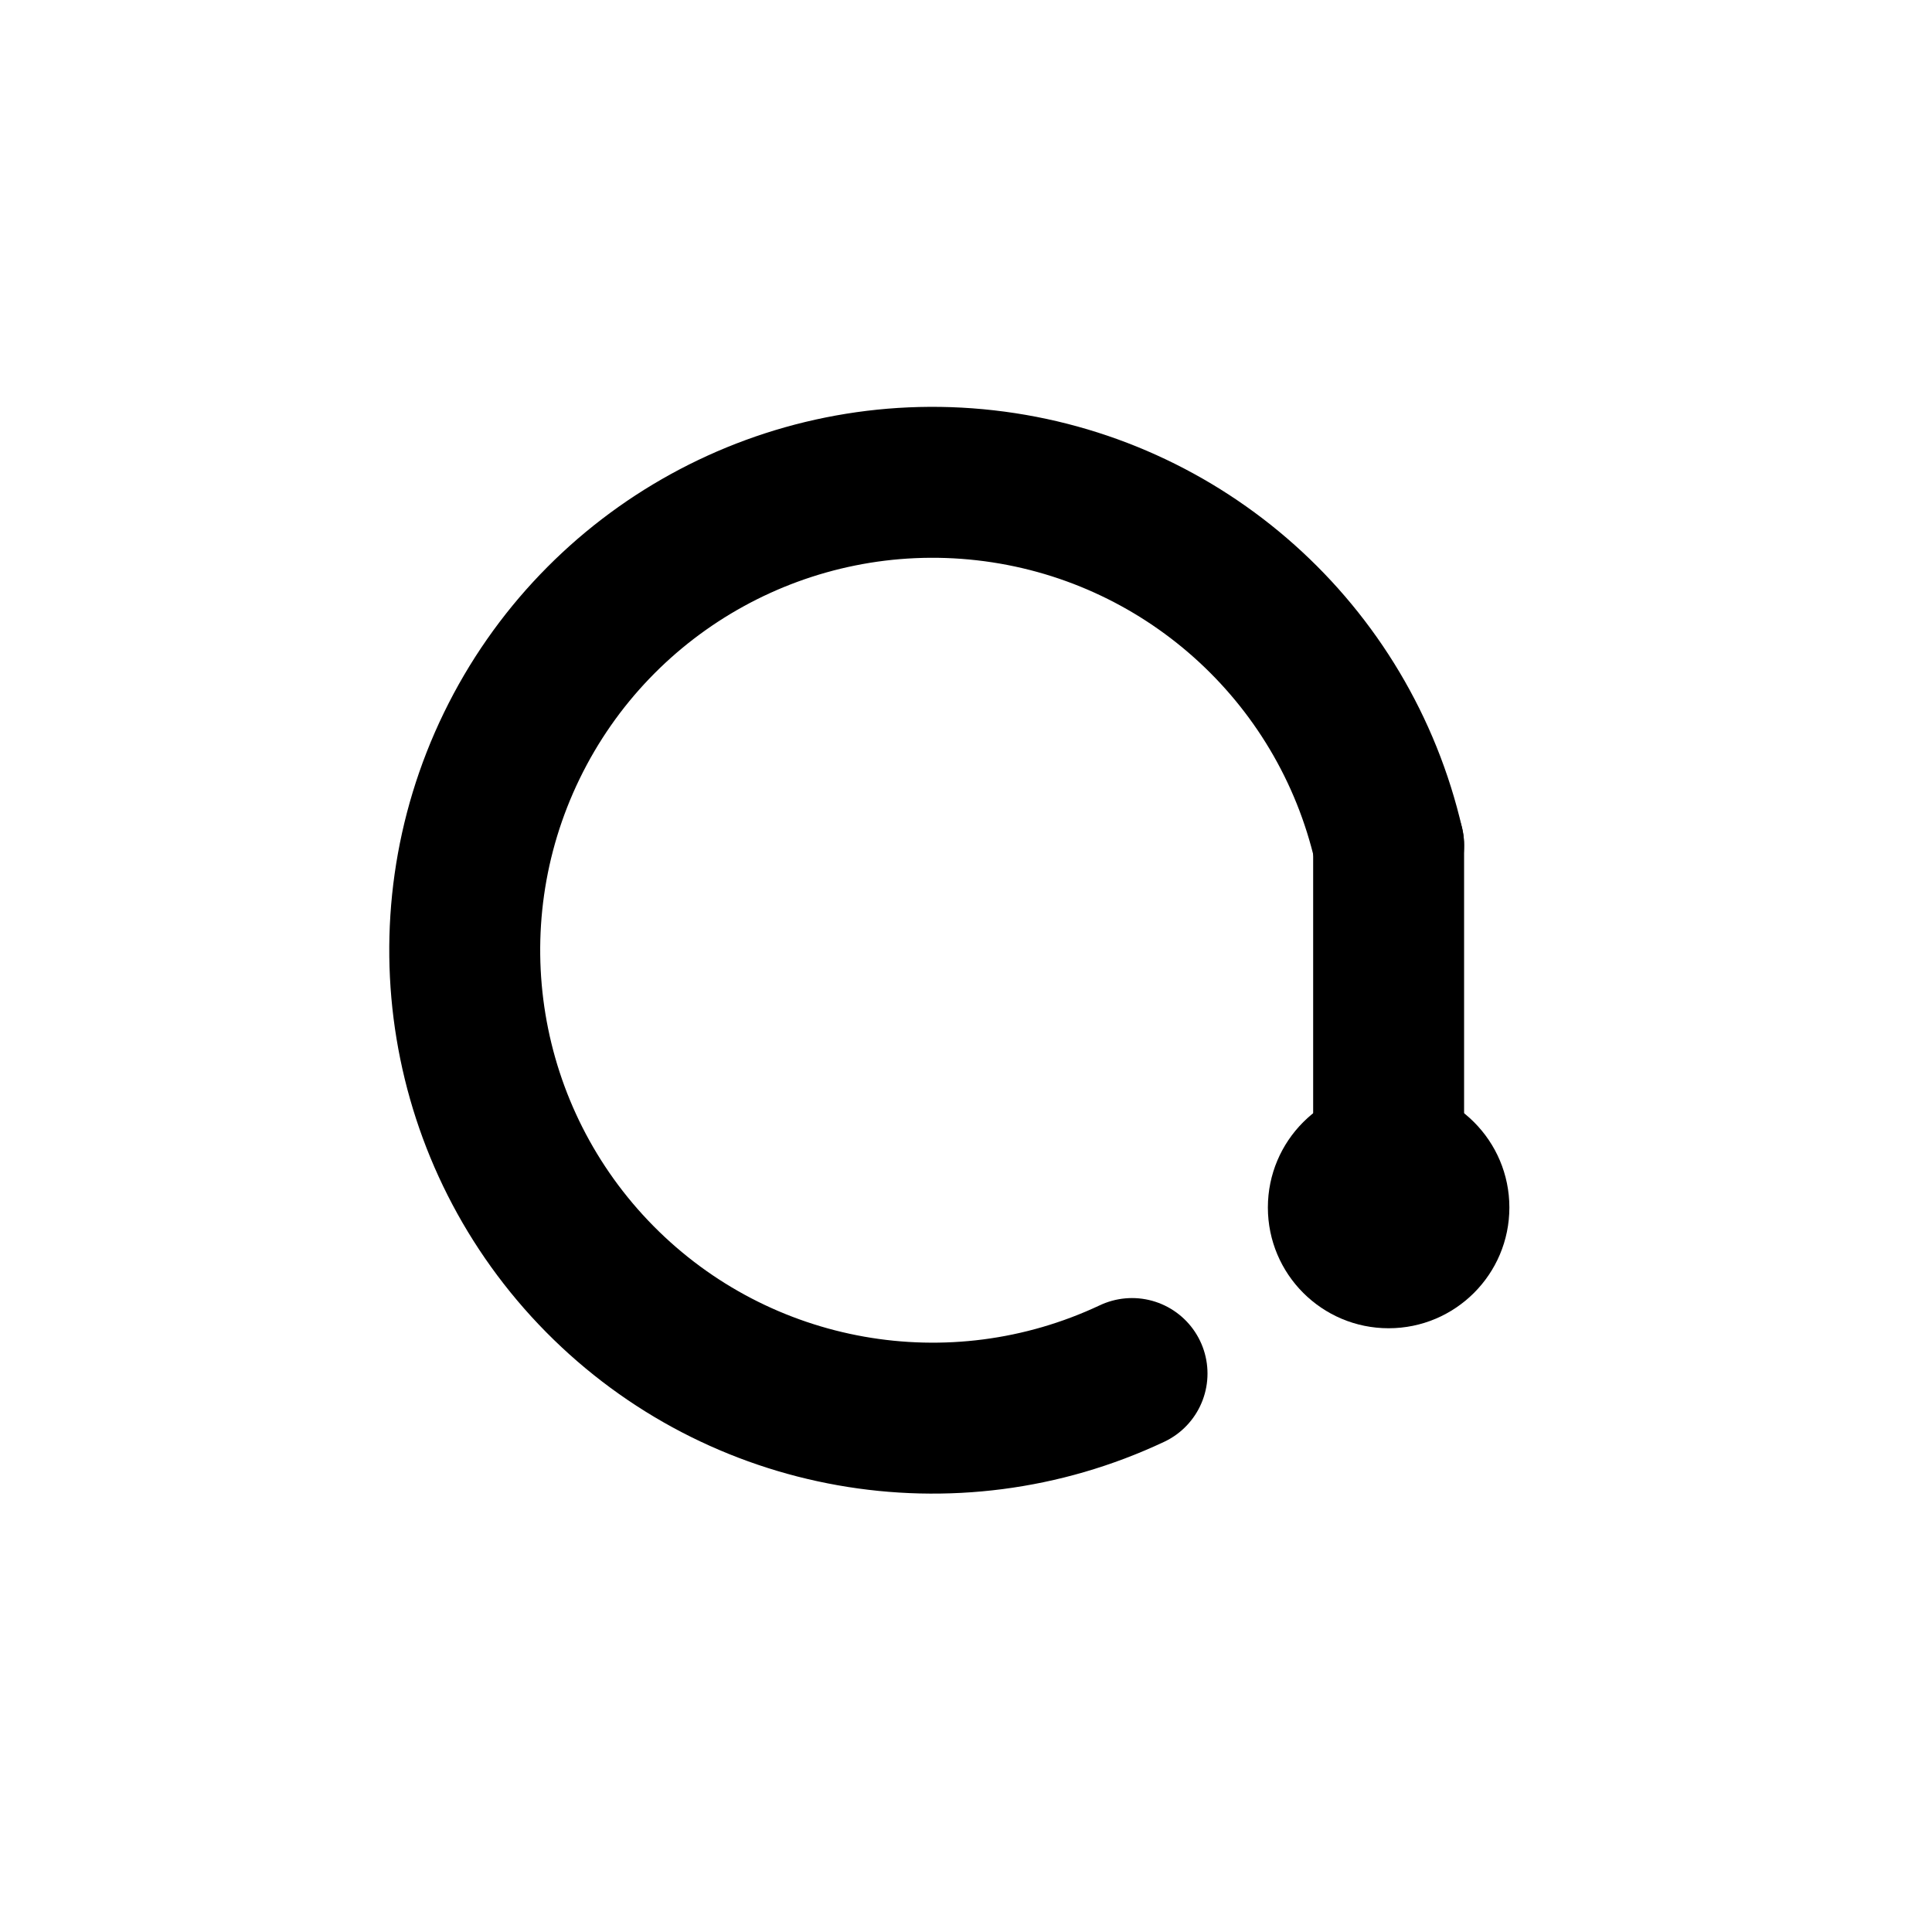
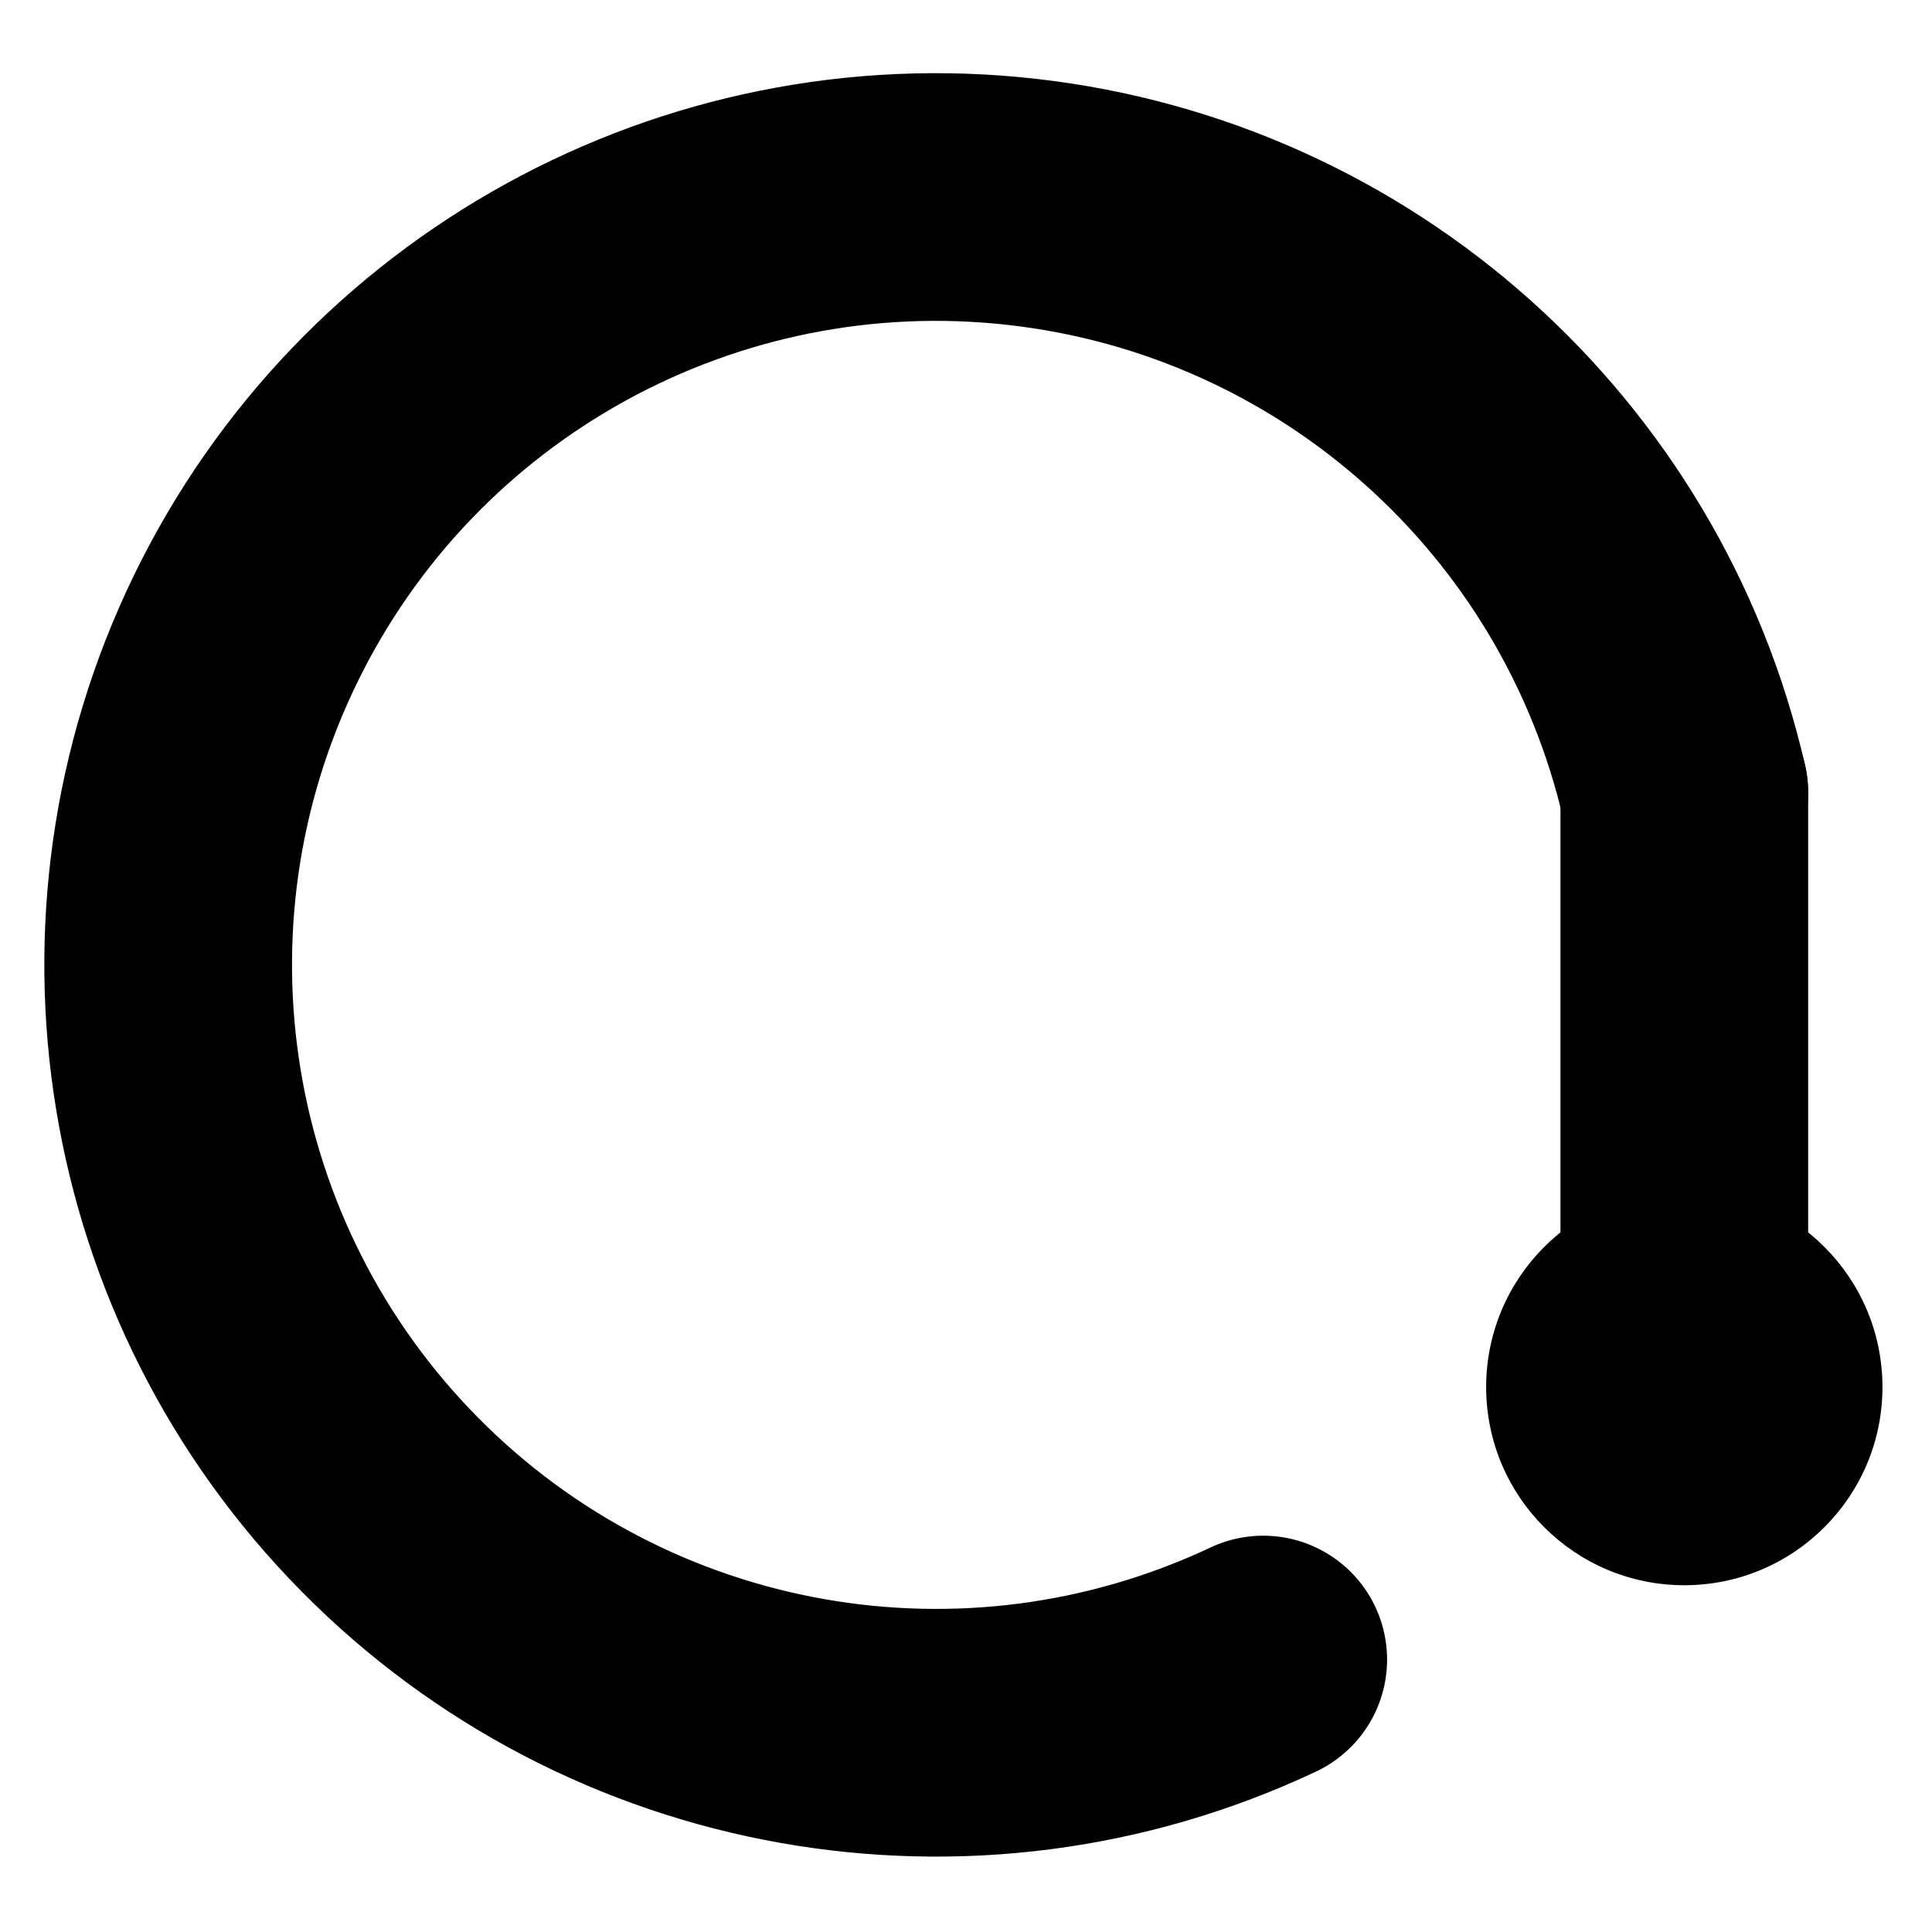
- <svg xmlns="http://www.w3.org/2000/svg" width="24" height="24" viewBox="0 0 256 256" role="img" aria-label="GitPad">
+ <svg xmlns="http://www.w3.org/2000/svg" width="24" height="24" viewBox="48 48 156 156" role="img" aria-label="GitPad">
  <g fill="none" stroke="currentColor" stroke-width="20" stroke-linecap="round">
    <path d="M150,182 A62,62 0 1 1 184,112" />
    <path d="M184,112 V150" />
  </g>
  <circle cx="184" cy="160" r="16" fill="currentColor" />
</svg>
